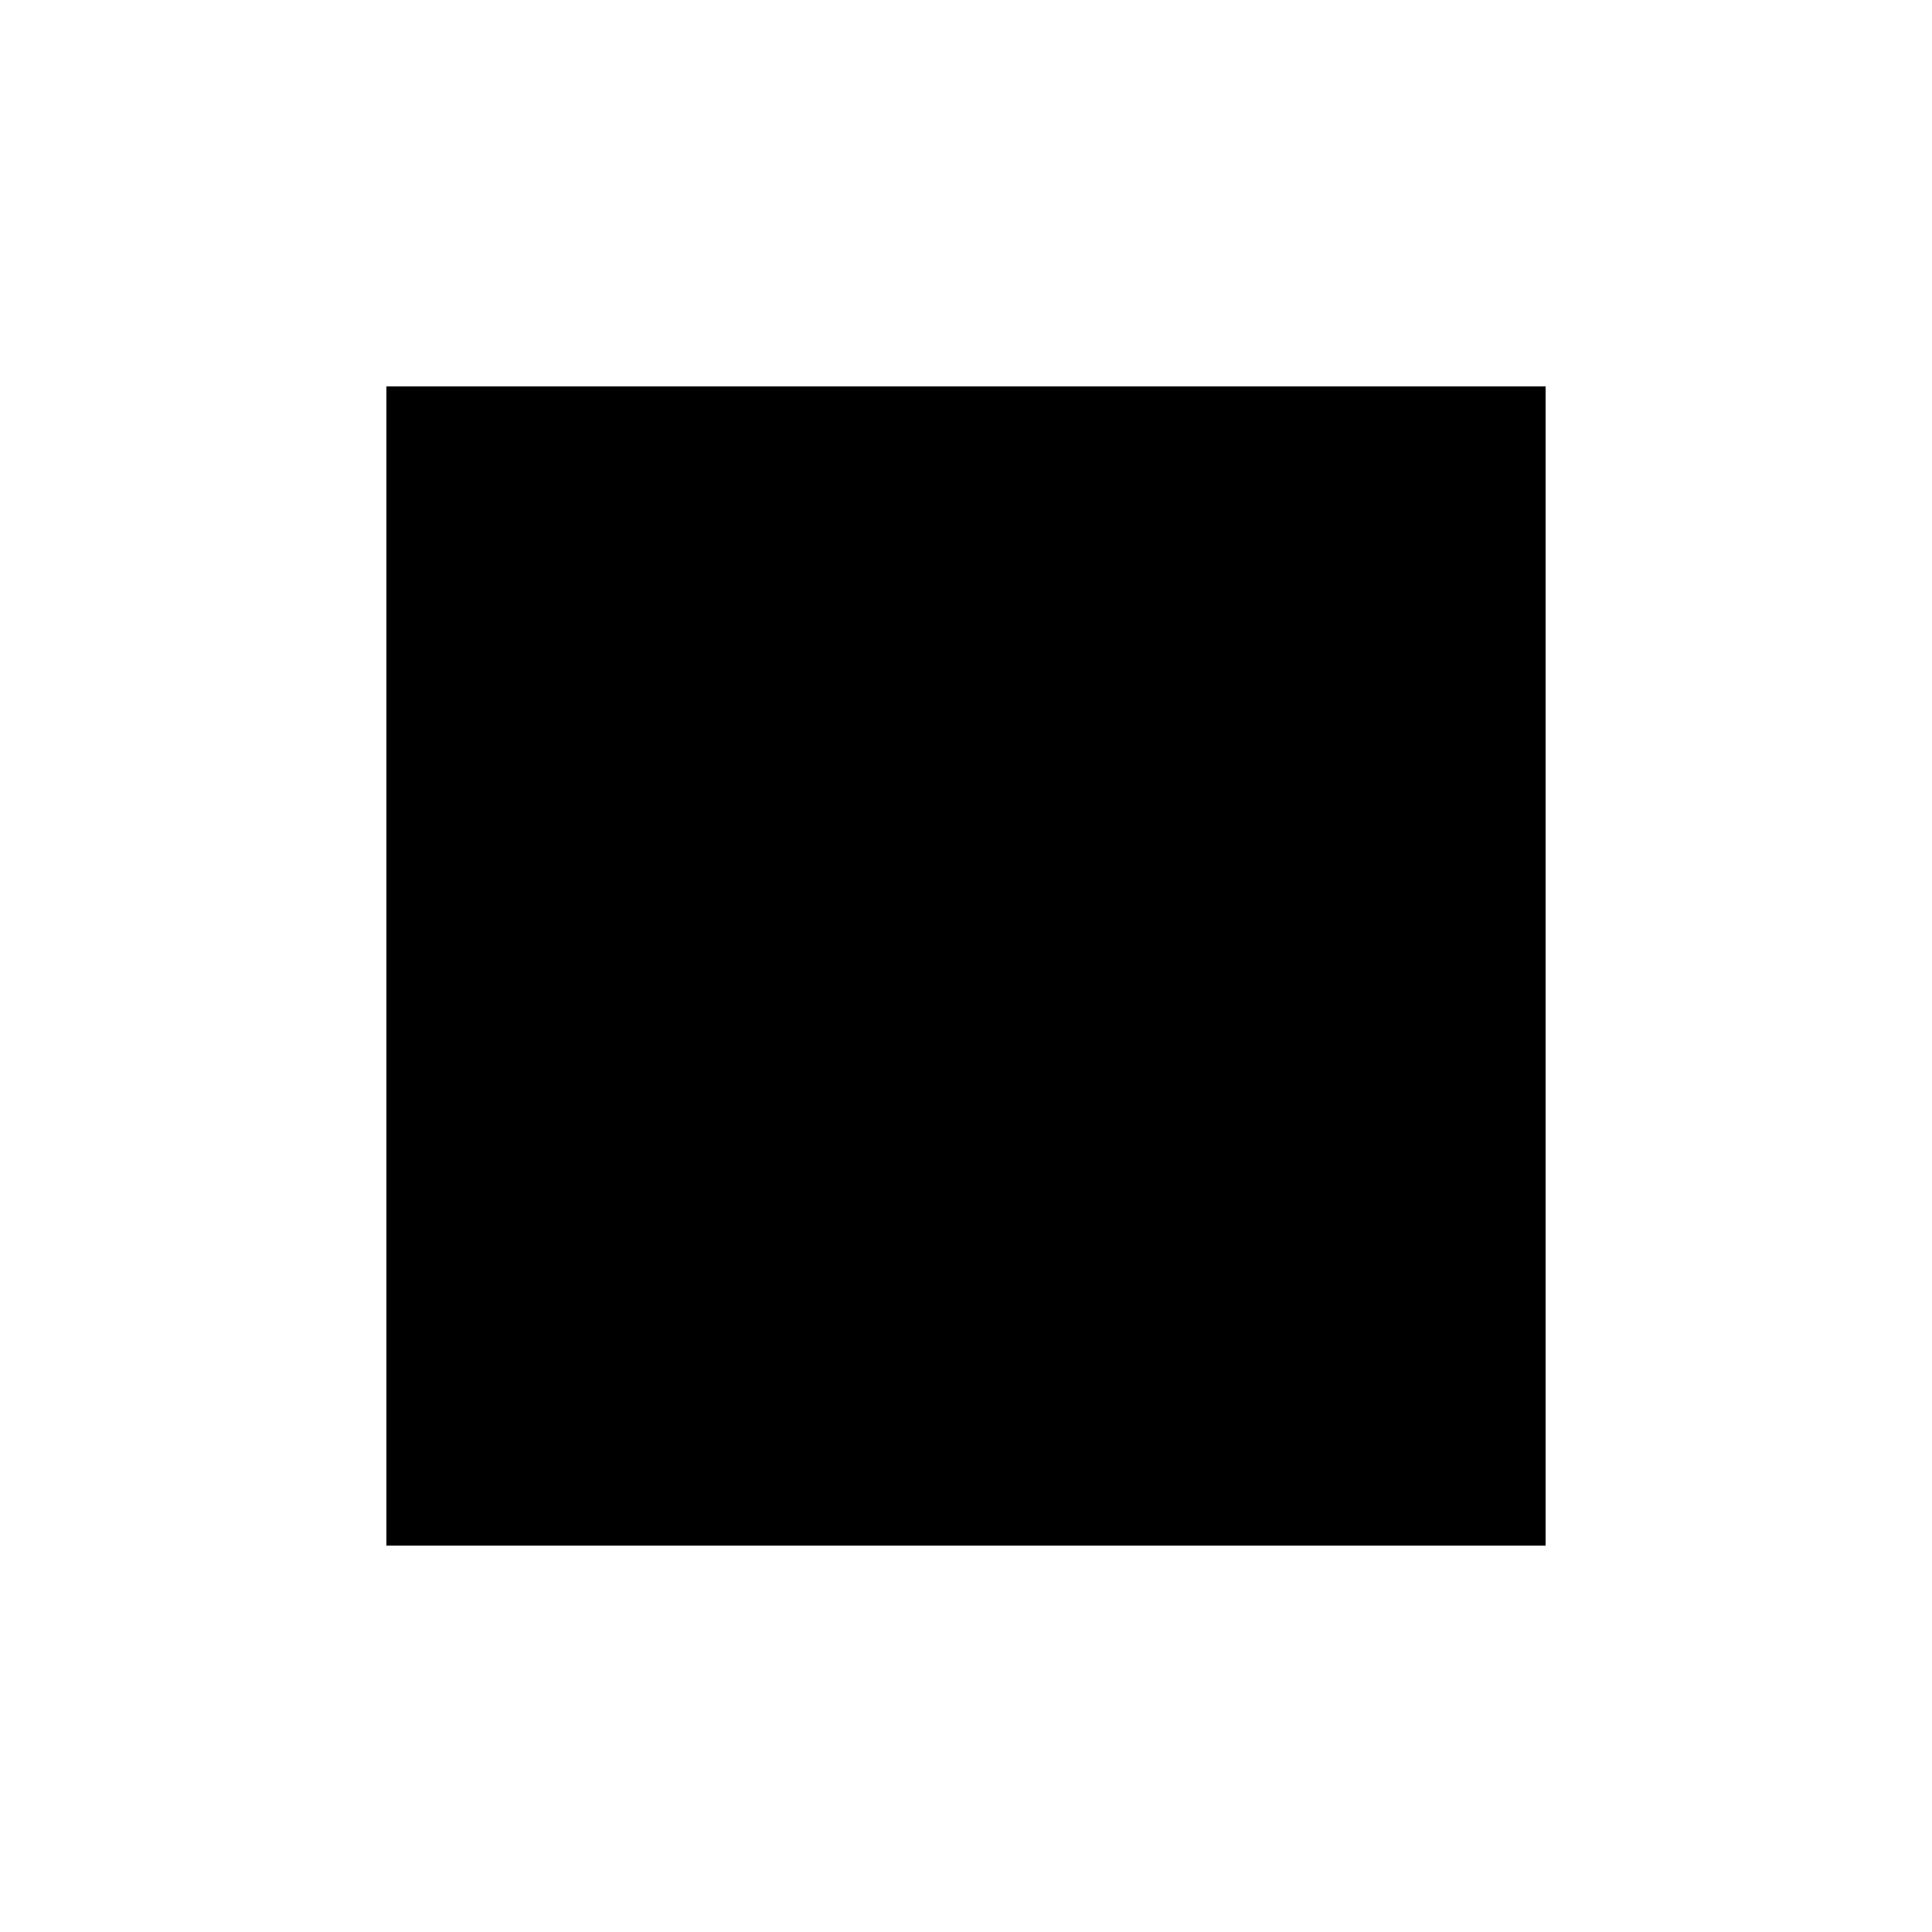
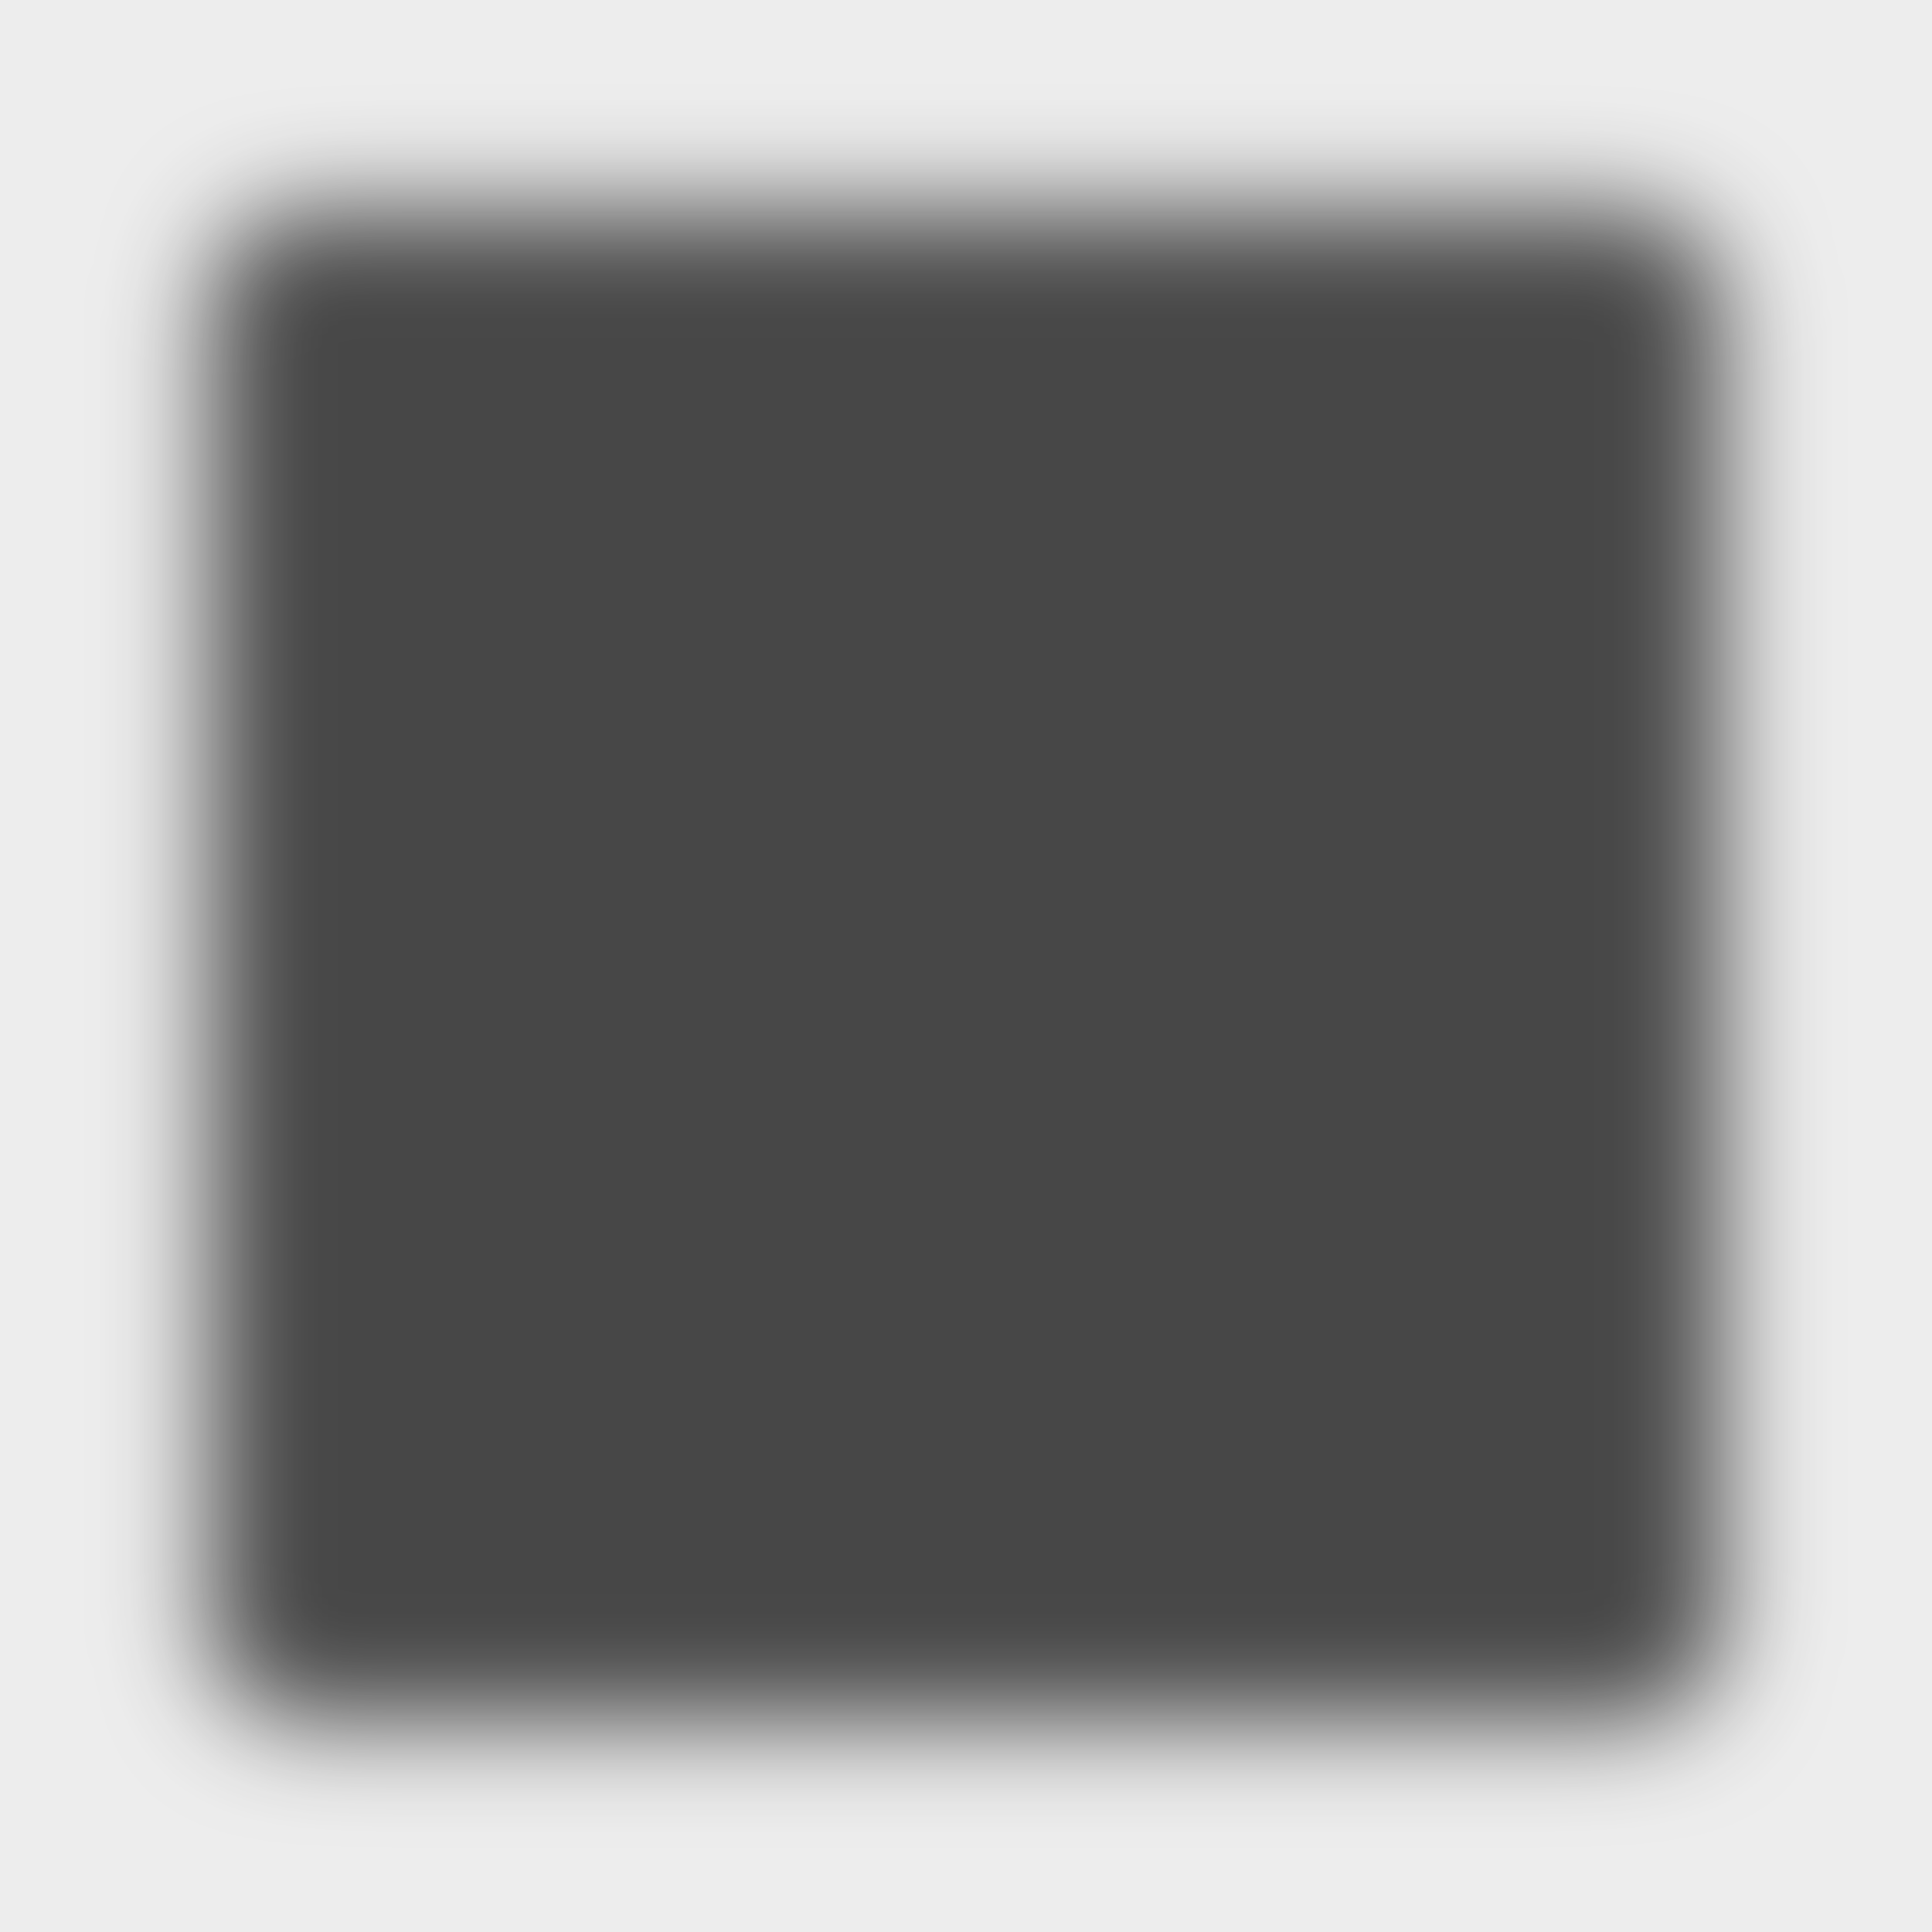
- <svg width="50px" height="50px">
-   <defs>
-     <filter id="blur" x="0" y="0">
-       <feGaussianBlur in="SourceGraphic" stdDeviation="4" />
-     </filter>
-   </defs>
-   <rect x="10" y="10" width="30" height="30" fill="black" filter="url(blur)" />
+ <svg xmlns="http://www.w3.org/2000/svg" version="1.1" id="Layer_1" x="0px" y="0px" width="256px" height="256px" viewBox="0 0 256 256" enable-background="new 0 0 256 256" xml:space="preserve">
+   <filter id="blur">
+     <feGaussianBlur stdDeviation="7" in="SourceGraphic" />
+   </filter>
+   <rect fill="#EDEDED" width="256" height="256" />
+   <rect opacity="0.7" x="28" y="28" width="200" height="200" filter="url(#blur)" rx="12" ry="12" />
</svg>
